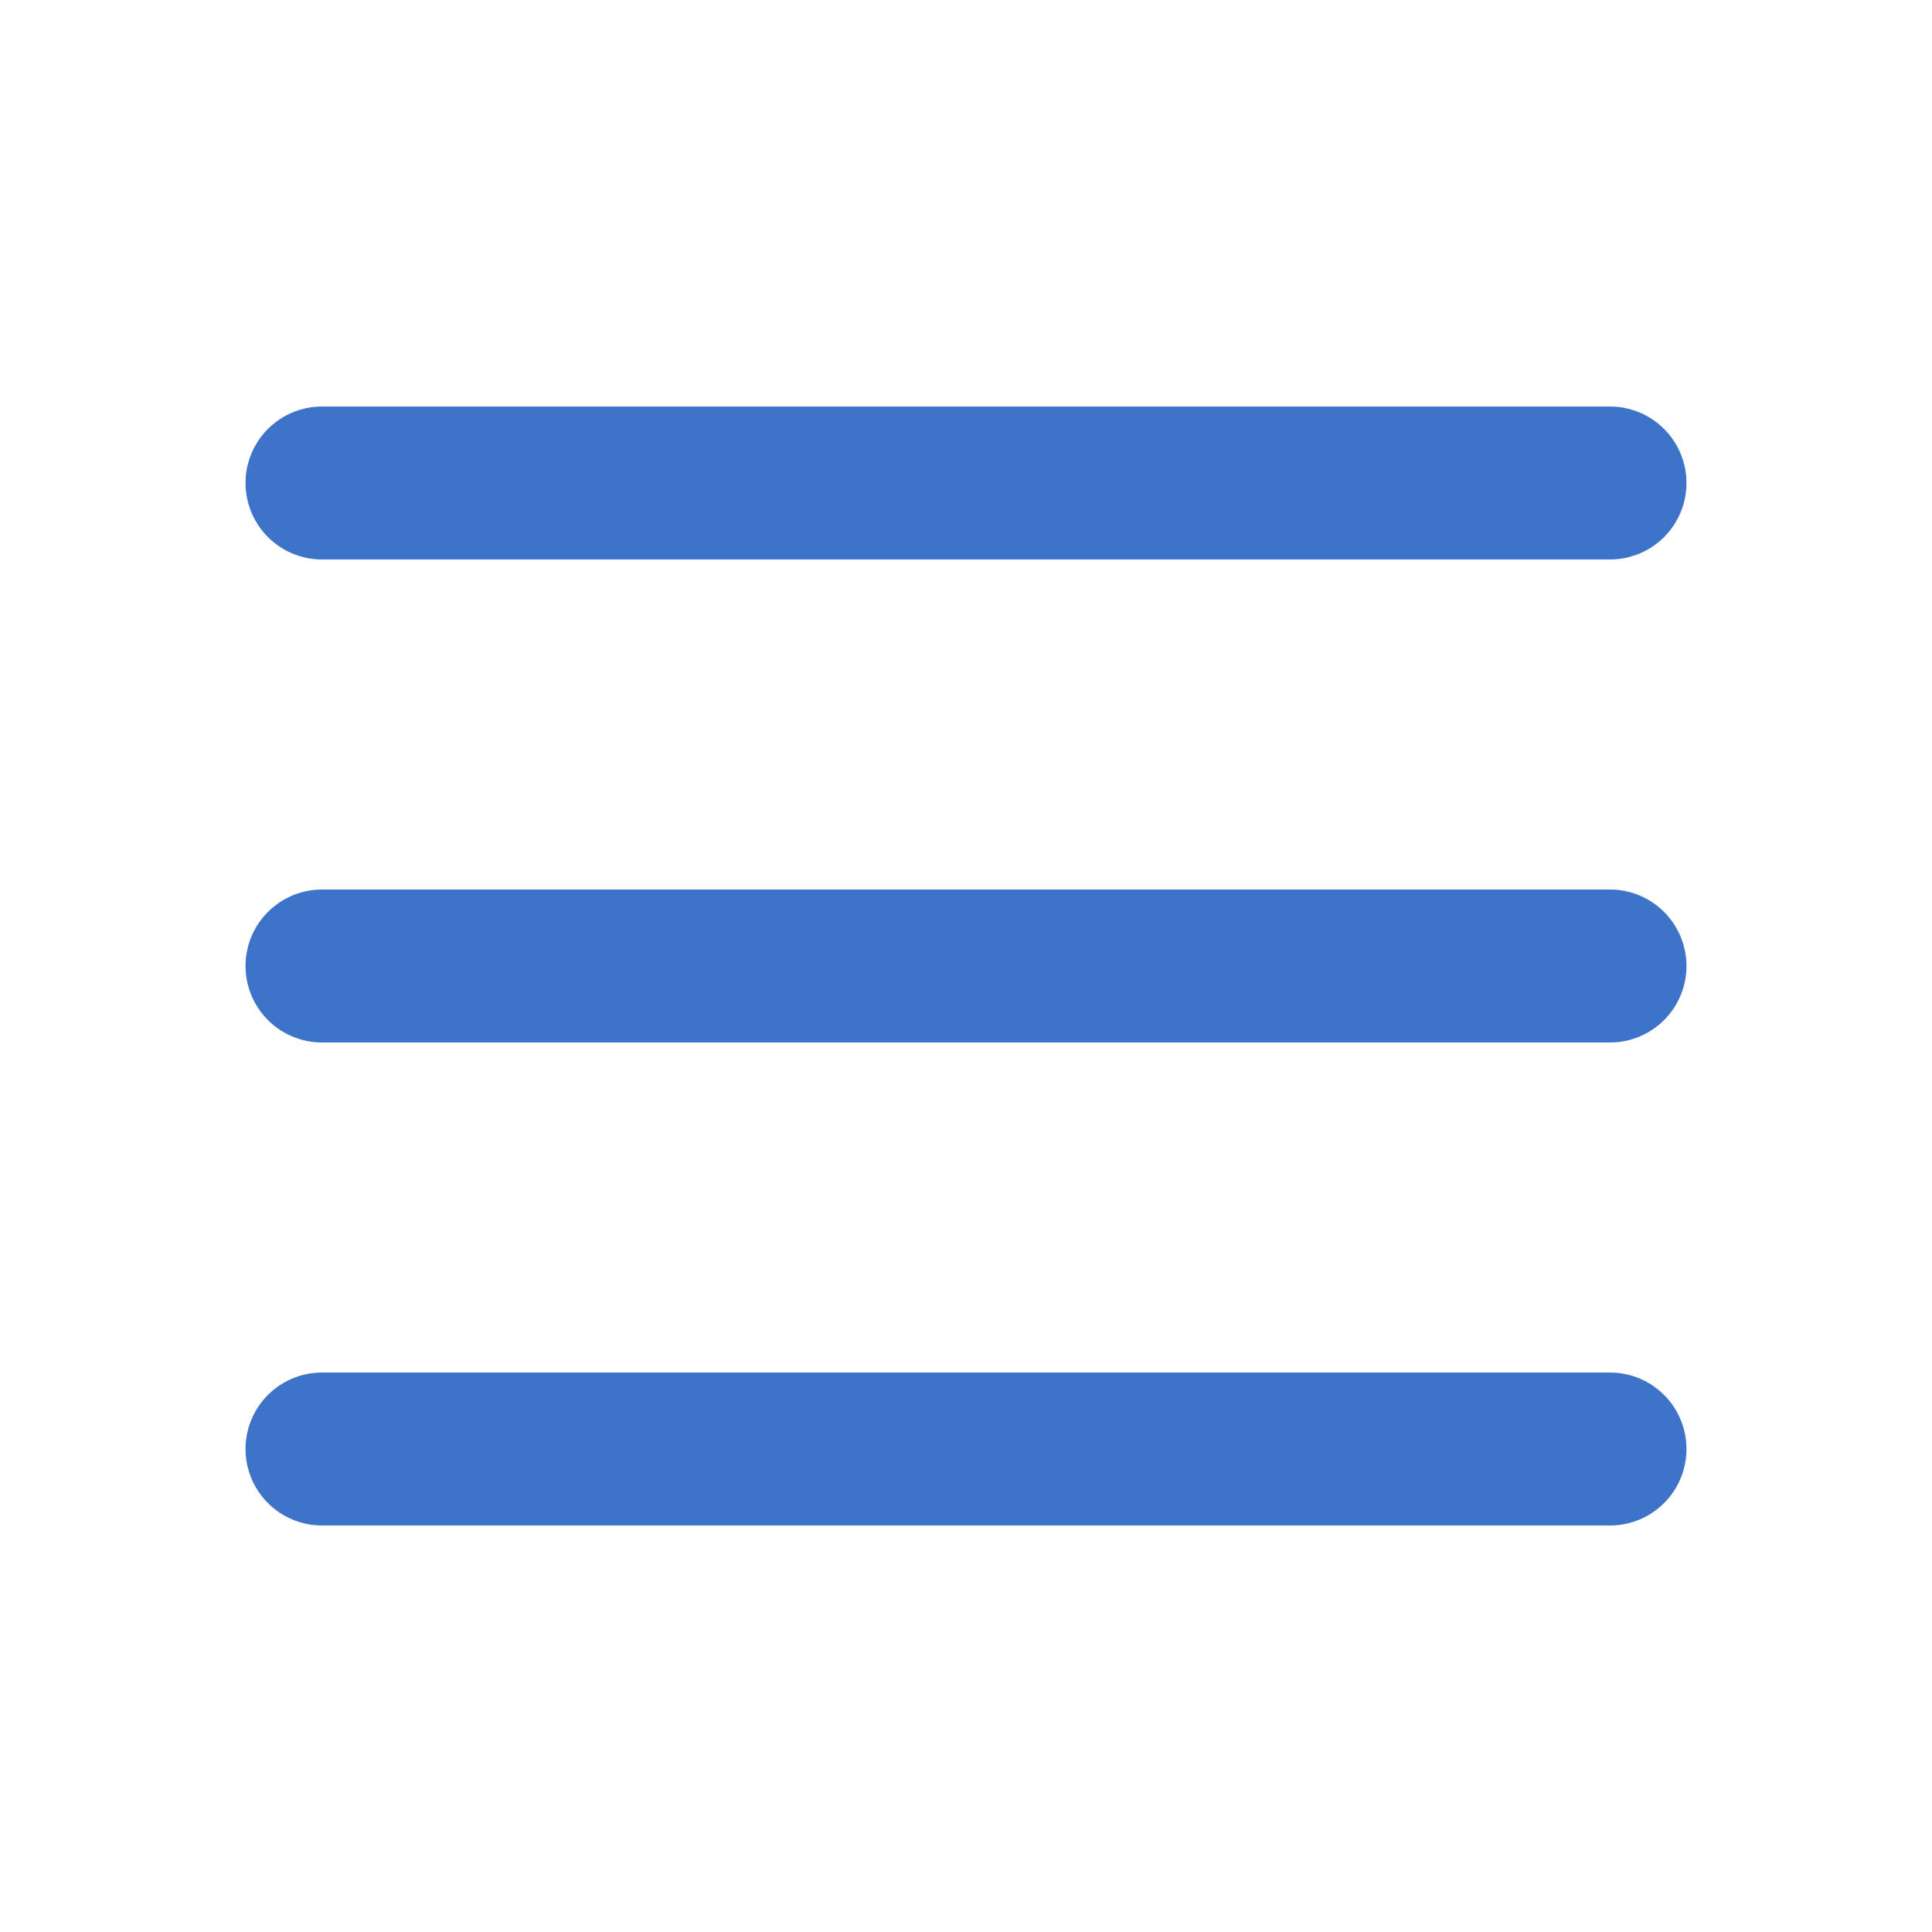
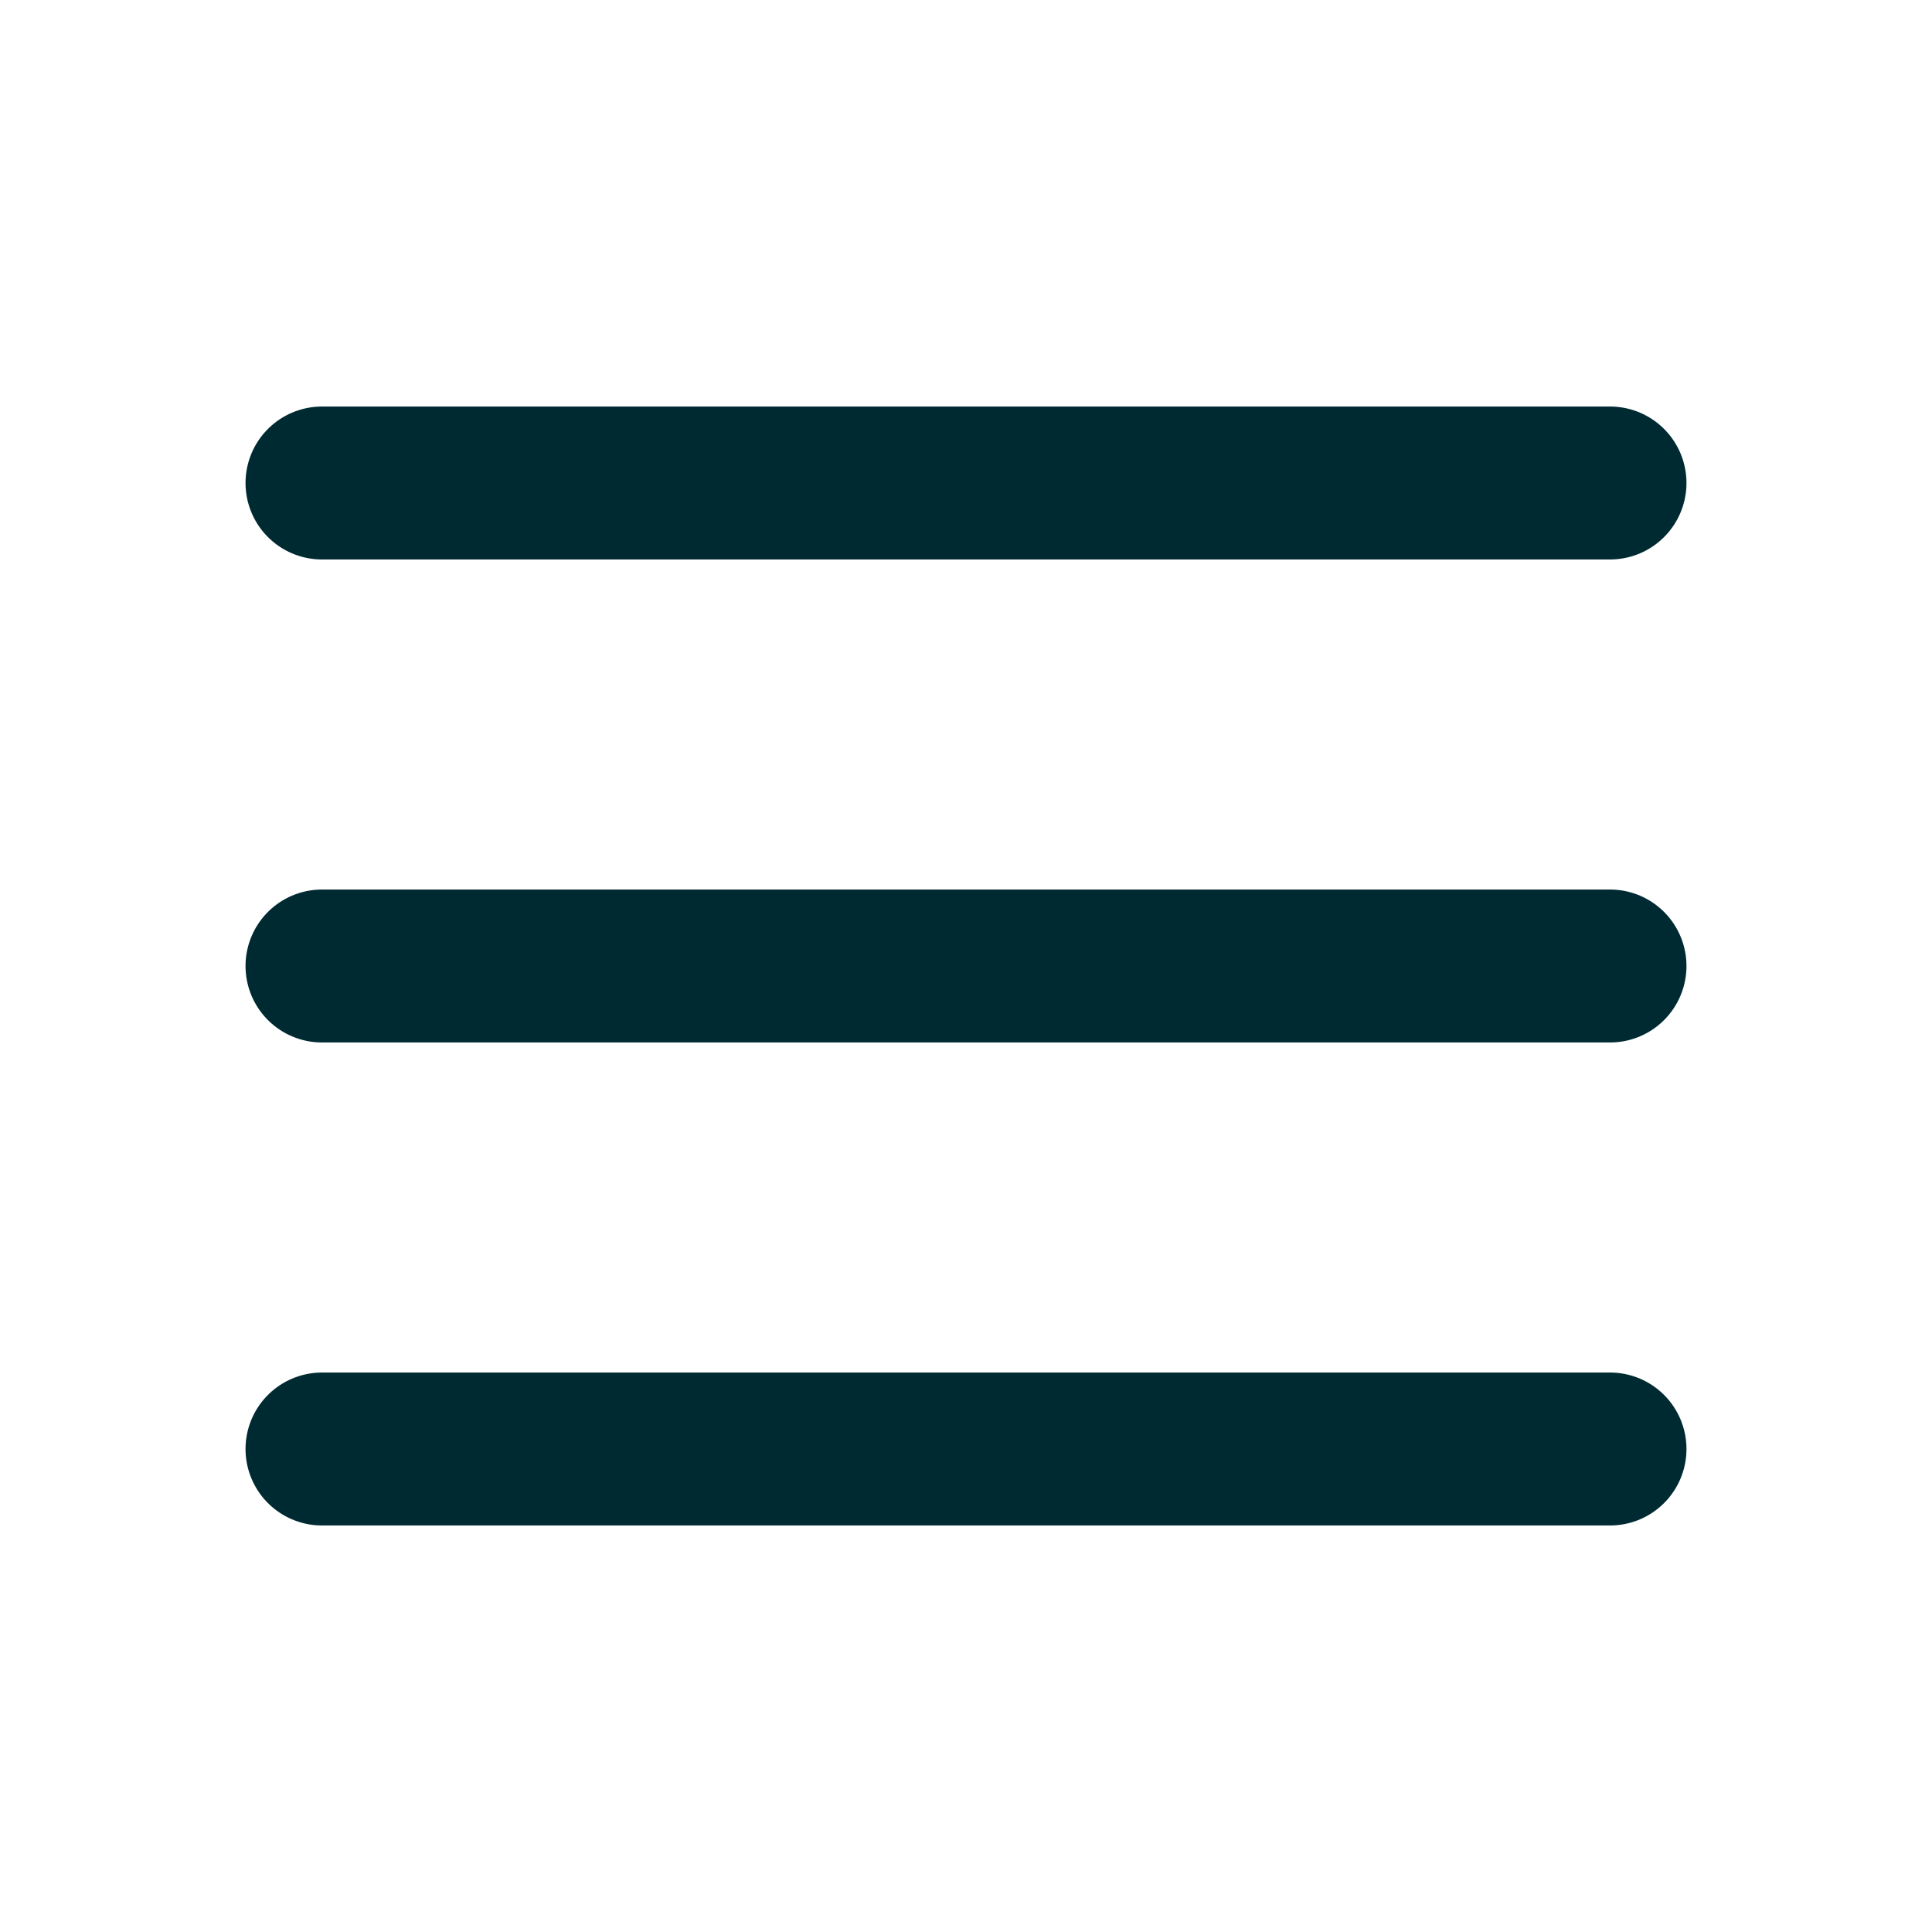
- <svg xmlns="http://www.w3.org/2000/svg" width="24" height="24" viewBox="0 0 24 24" fill="none" stroke="#3d74c9" stroke-width="1.9" stroke-linecap="round" stroke-linejoin="round">
+ <svg xmlns="http://www.w3.org/2000/svg" width="24" height="24" viewBox="0 0 24 24" fill="none" stroke="#002a32" stroke-width="1.9" stroke-linecap="round" stroke-linejoin="round">
  <path d="M4 6h16" />
  <path d="M4 12h16" />
  <path d="M4 18h16" />
</svg>
